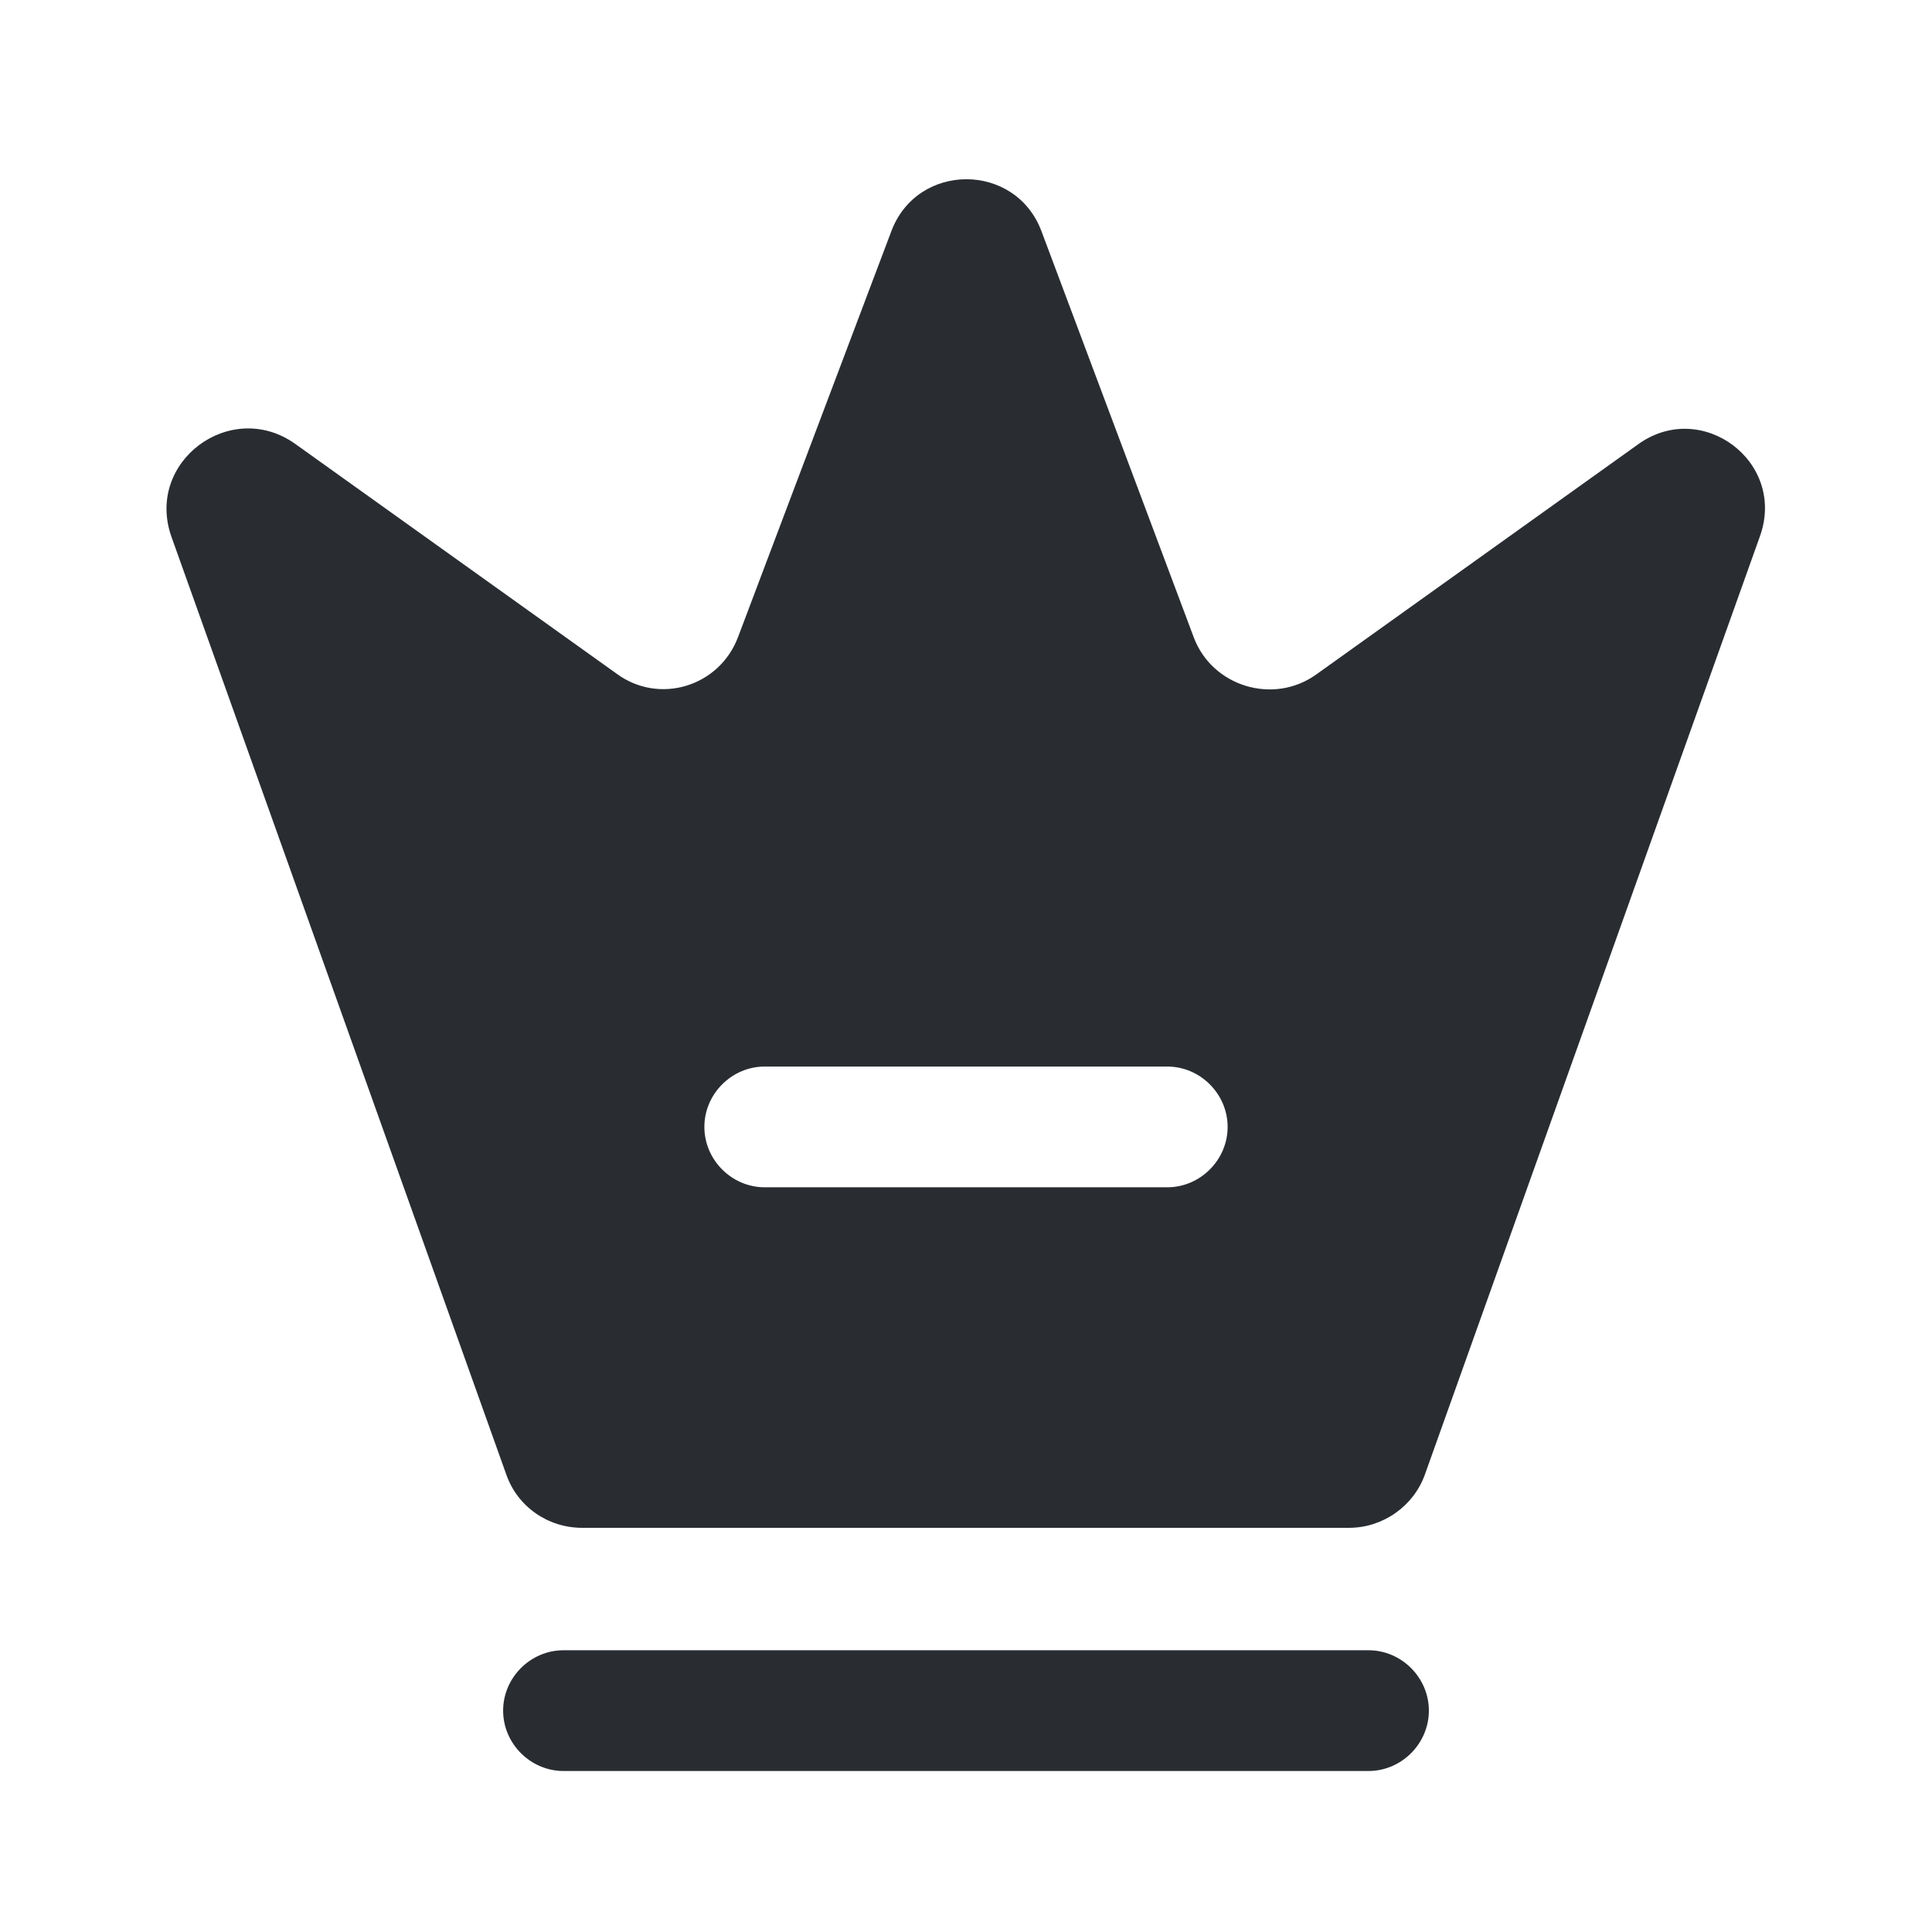
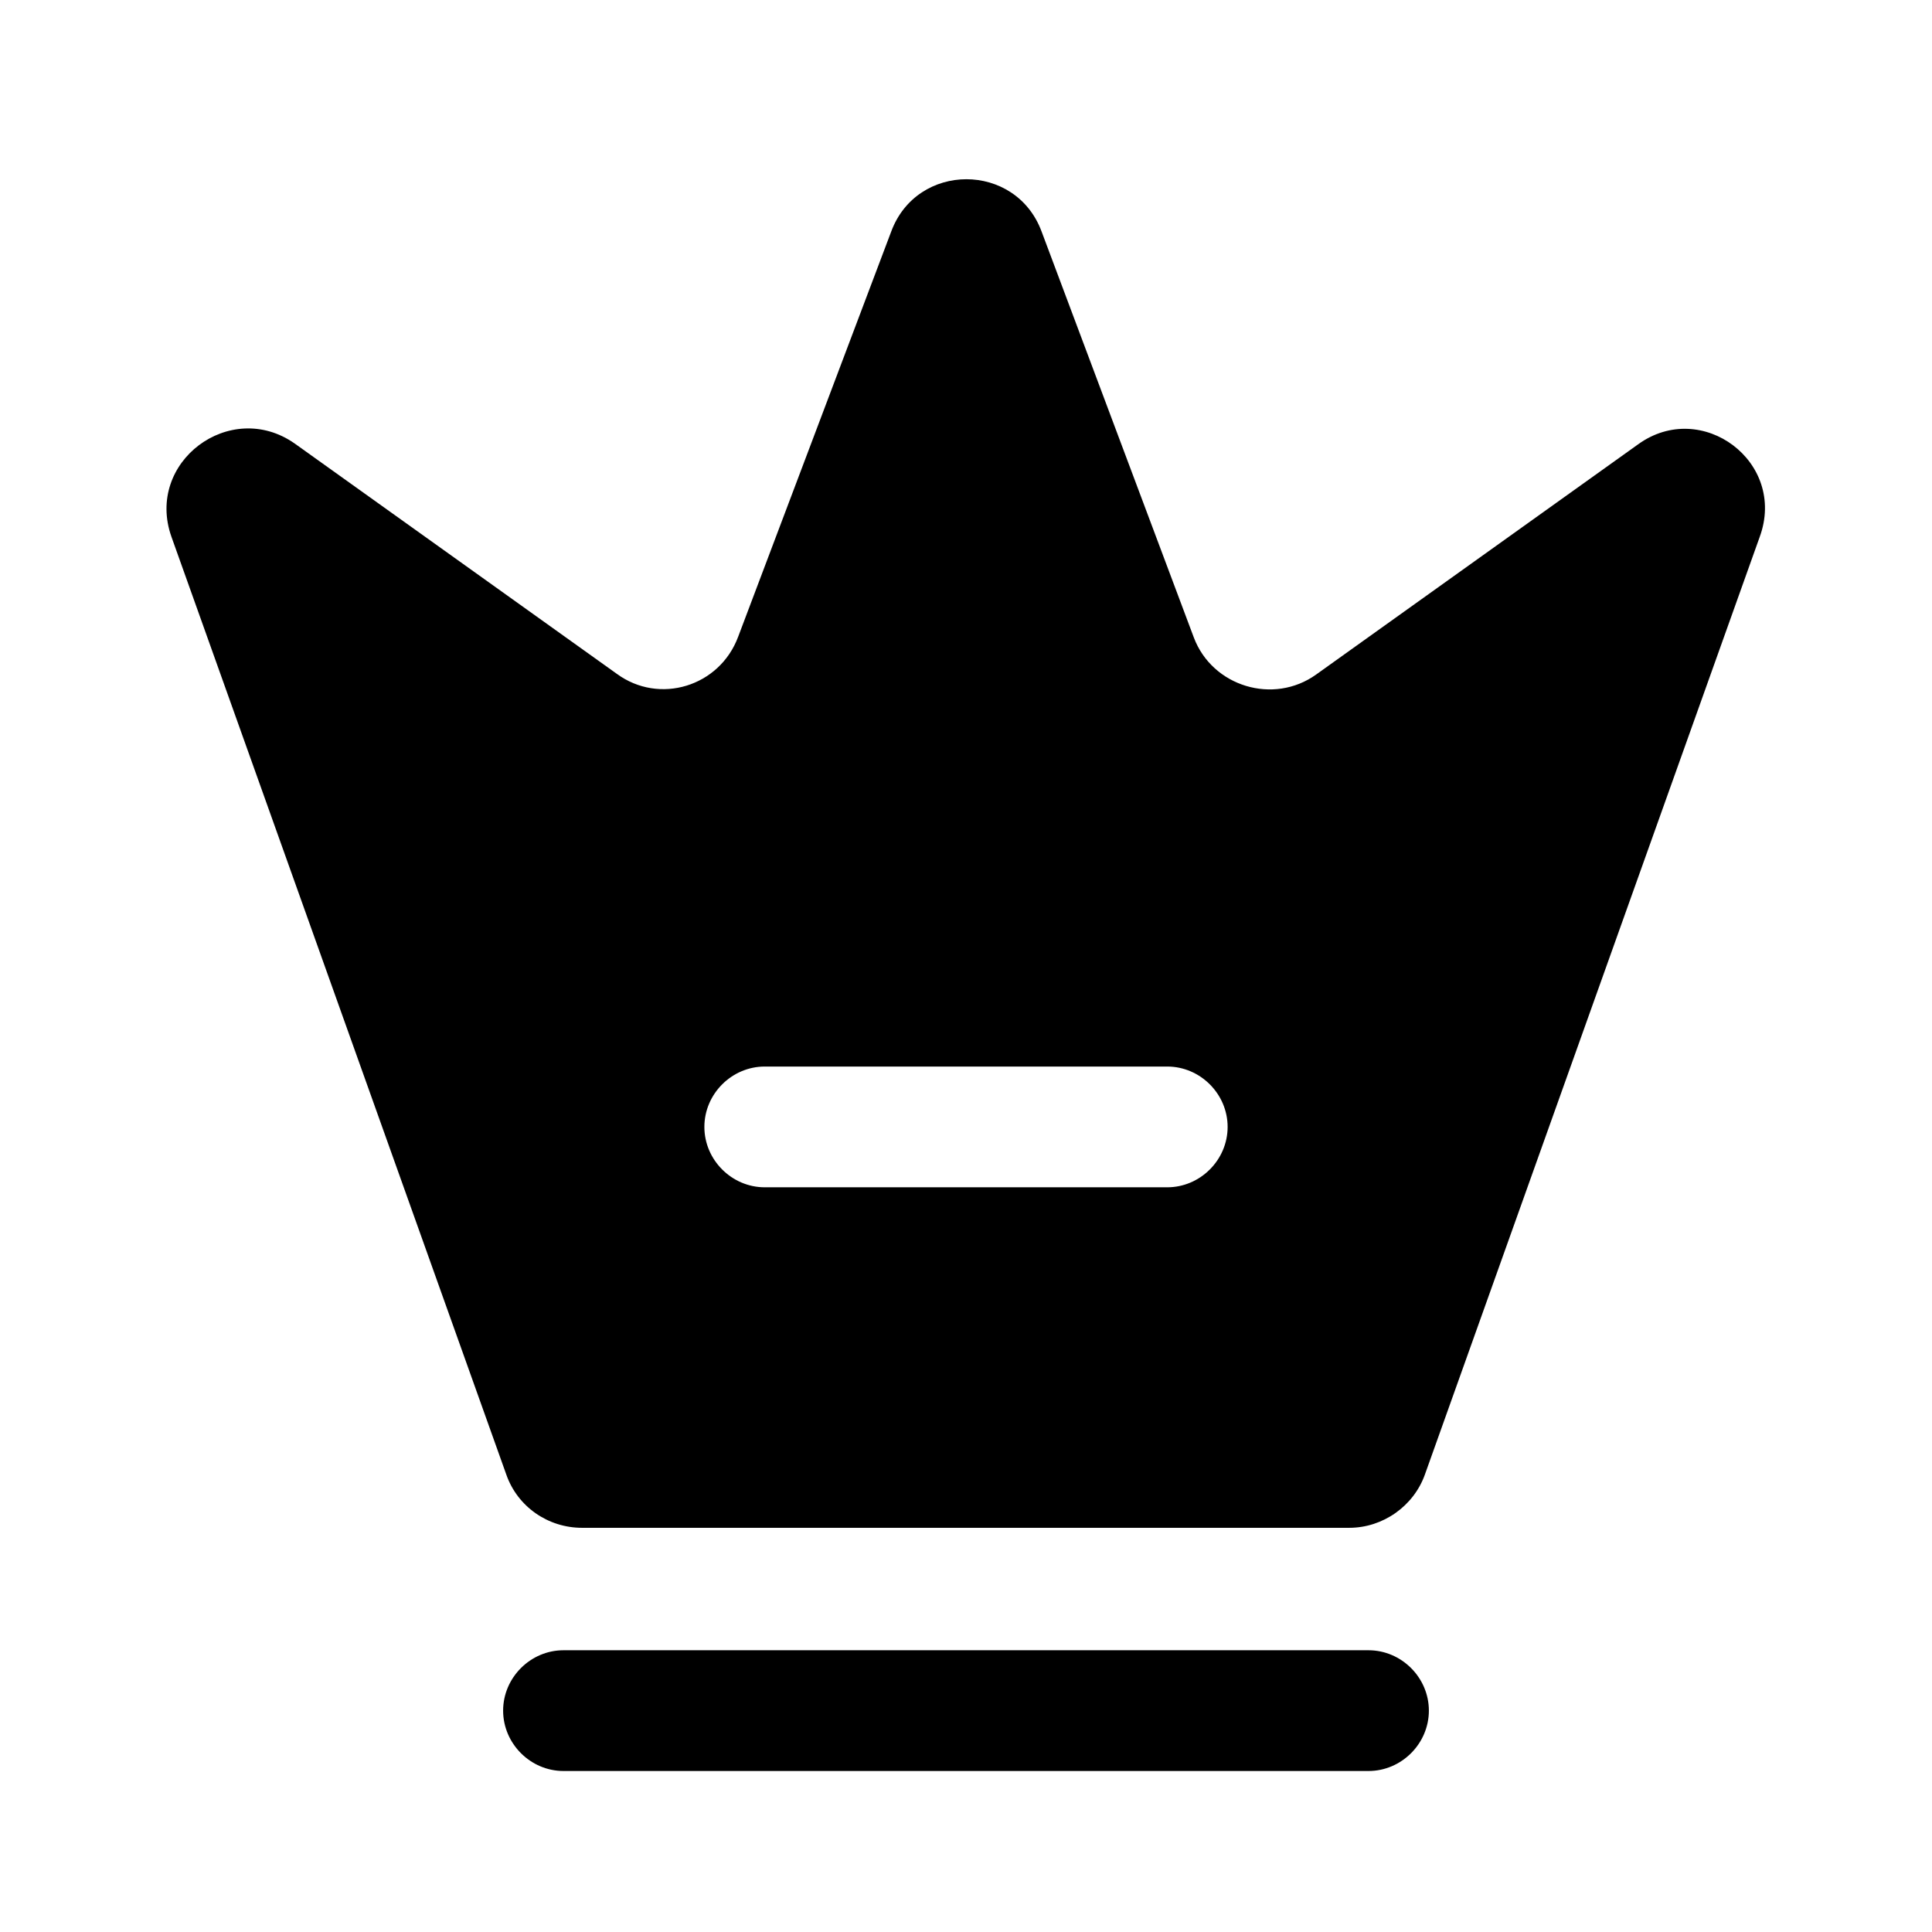
<svg xmlns="http://www.w3.org/2000/svg" width="800px" height="800px" viewBox="0 0 24 24" fill="none">
-   <path d="M17 22H7C6.59 22 6.25 21.66 6.25 21.25C6.25 20.84 6.59 20.5 7 20.5H17C17.41 20.5 17.75 20.84 17.75 21.25C17.75 21.66 17.41 22 17 22Z" fill="#292D32" />
-   <path d="M20.35 5.519L16.35 8.379C15.82 8.759 15.06 8.529 14.83 7.919L12.94 2.879C12.62 2.009 11.39 2.009 11.07 2.879L9.17 7.909C8.94 8.529 8.19 8.759 7.66 8.369L3.66 5.509C2.86 4.949 1.8 5.739 2.13 6.669L6.29 18.319C6.43 18.719 6.81 18.979 7.23 18.979H16.76C17.18 18.979 17.56 18.709 17.7 18.319L21.86 6.669C22.2 5.739 21.14 4.949 20.35 5.519ZM14.5 14.749H9.5C9.09 14.749 8.75 14.409 8.75 13.999C8.75 13.589 9.09 13.249 9.5 13.249H14.5C14.91 13.249 15.25 13.589 15.25 13.999C15.25 14.409 14.91 14.749 14.5 14.749Z" fill="#292D32" />
+   <path d="M17 22H7C6.59 22 6.25 21.66 6.25 21.25C6.25 20.84 6.59 20.5 7 20.5H17C17.41 20.5 17.75 20.84 17.75 21.25C17.75 21.66 17.41 22 17 22Z" fill="currentColor" />
+   <path d="M20.35 5.519L16.35 8.379C15.82 8.759 15.06 8.529 14.83 7.919L12.94 2.879C12.62 2.009 11.39 2.009 11.07 2.879L9.17 7.909C8.94 8.529 8.19 8.759 7.66 8.369L3.66 5.509C2.86 4.949 1.8 5.739 2.13 6.669L6.29 18.319C6.43 18.719 6.81 18.979 7.23 18.979H16.76C17.18 18.979 17.56 18.709 17.7 18.319L21.86 6.669C22.2 5.739 21.14 4.949 20.35 5.519ZM14.5 14.749H9.5C9.09 14.749 8.75 14.409 8.75 13.999C8.75 13.589 9.09 13.249 9.5 13.249H14.5C14.91 13.249 15.25 13.589 15.25 13.999C15.25 14.409 14.91 14.749 14.5 14.749Z" fill="currentColor" />
</svg>
